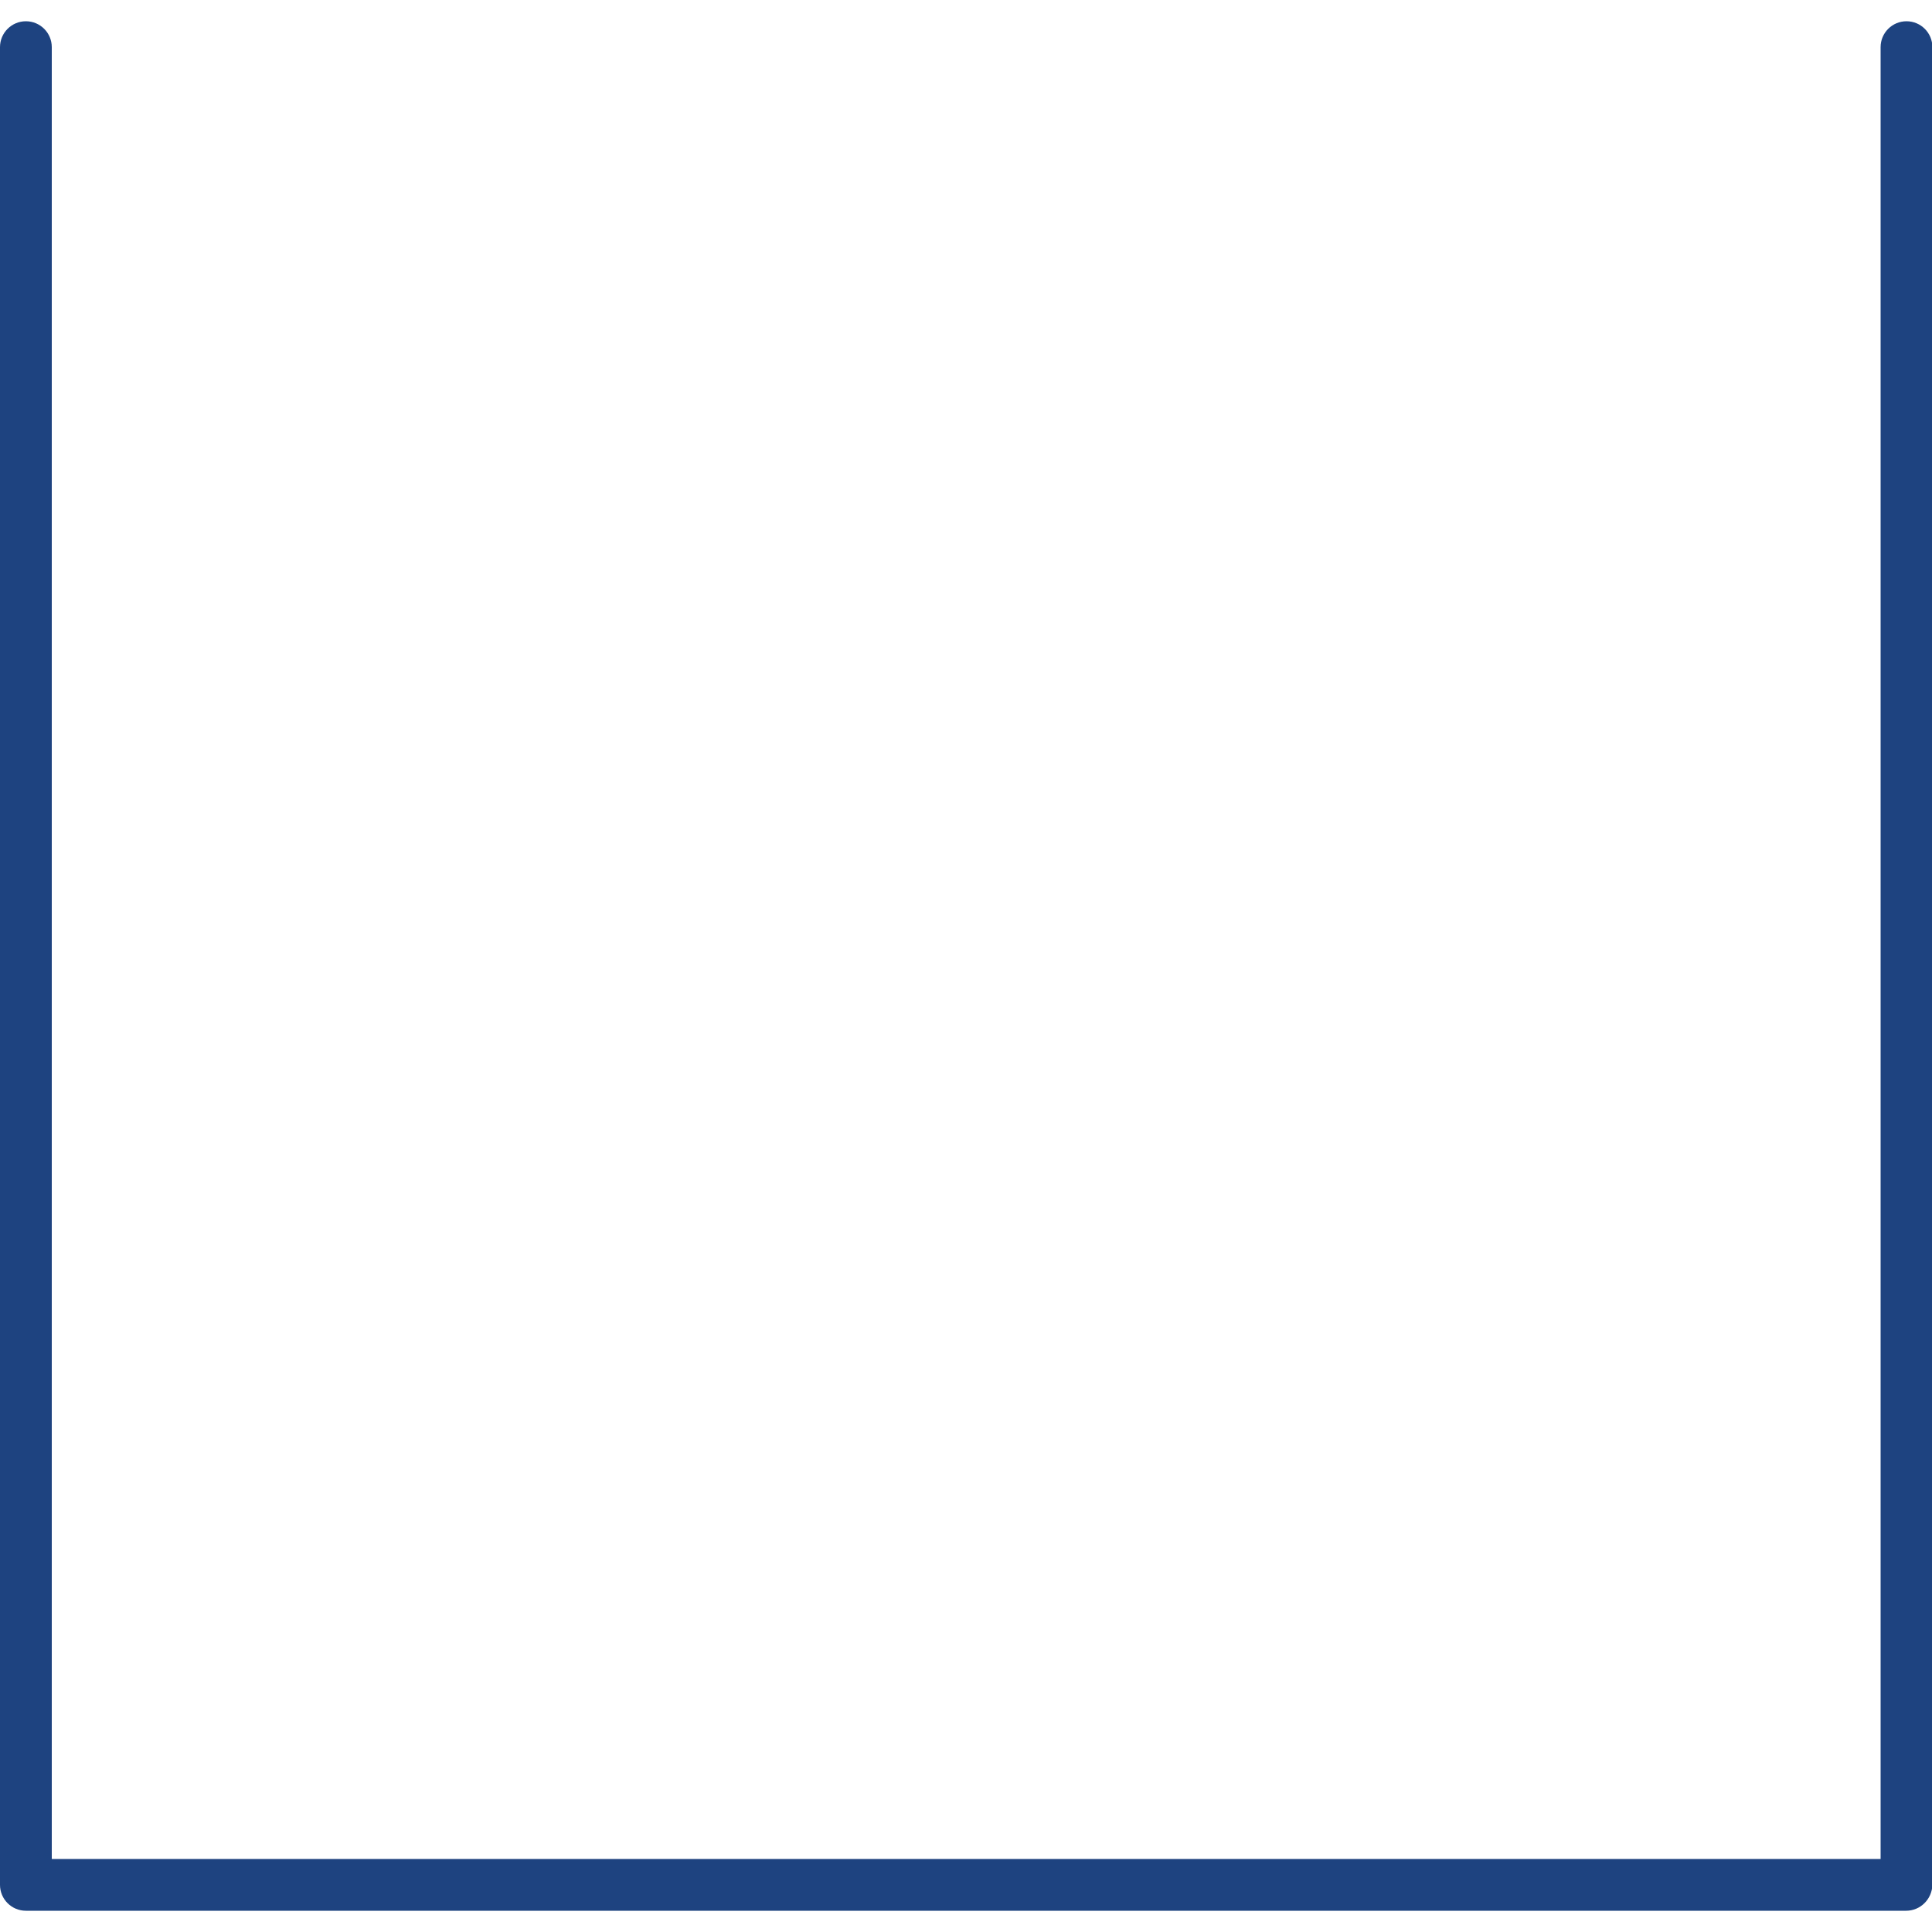
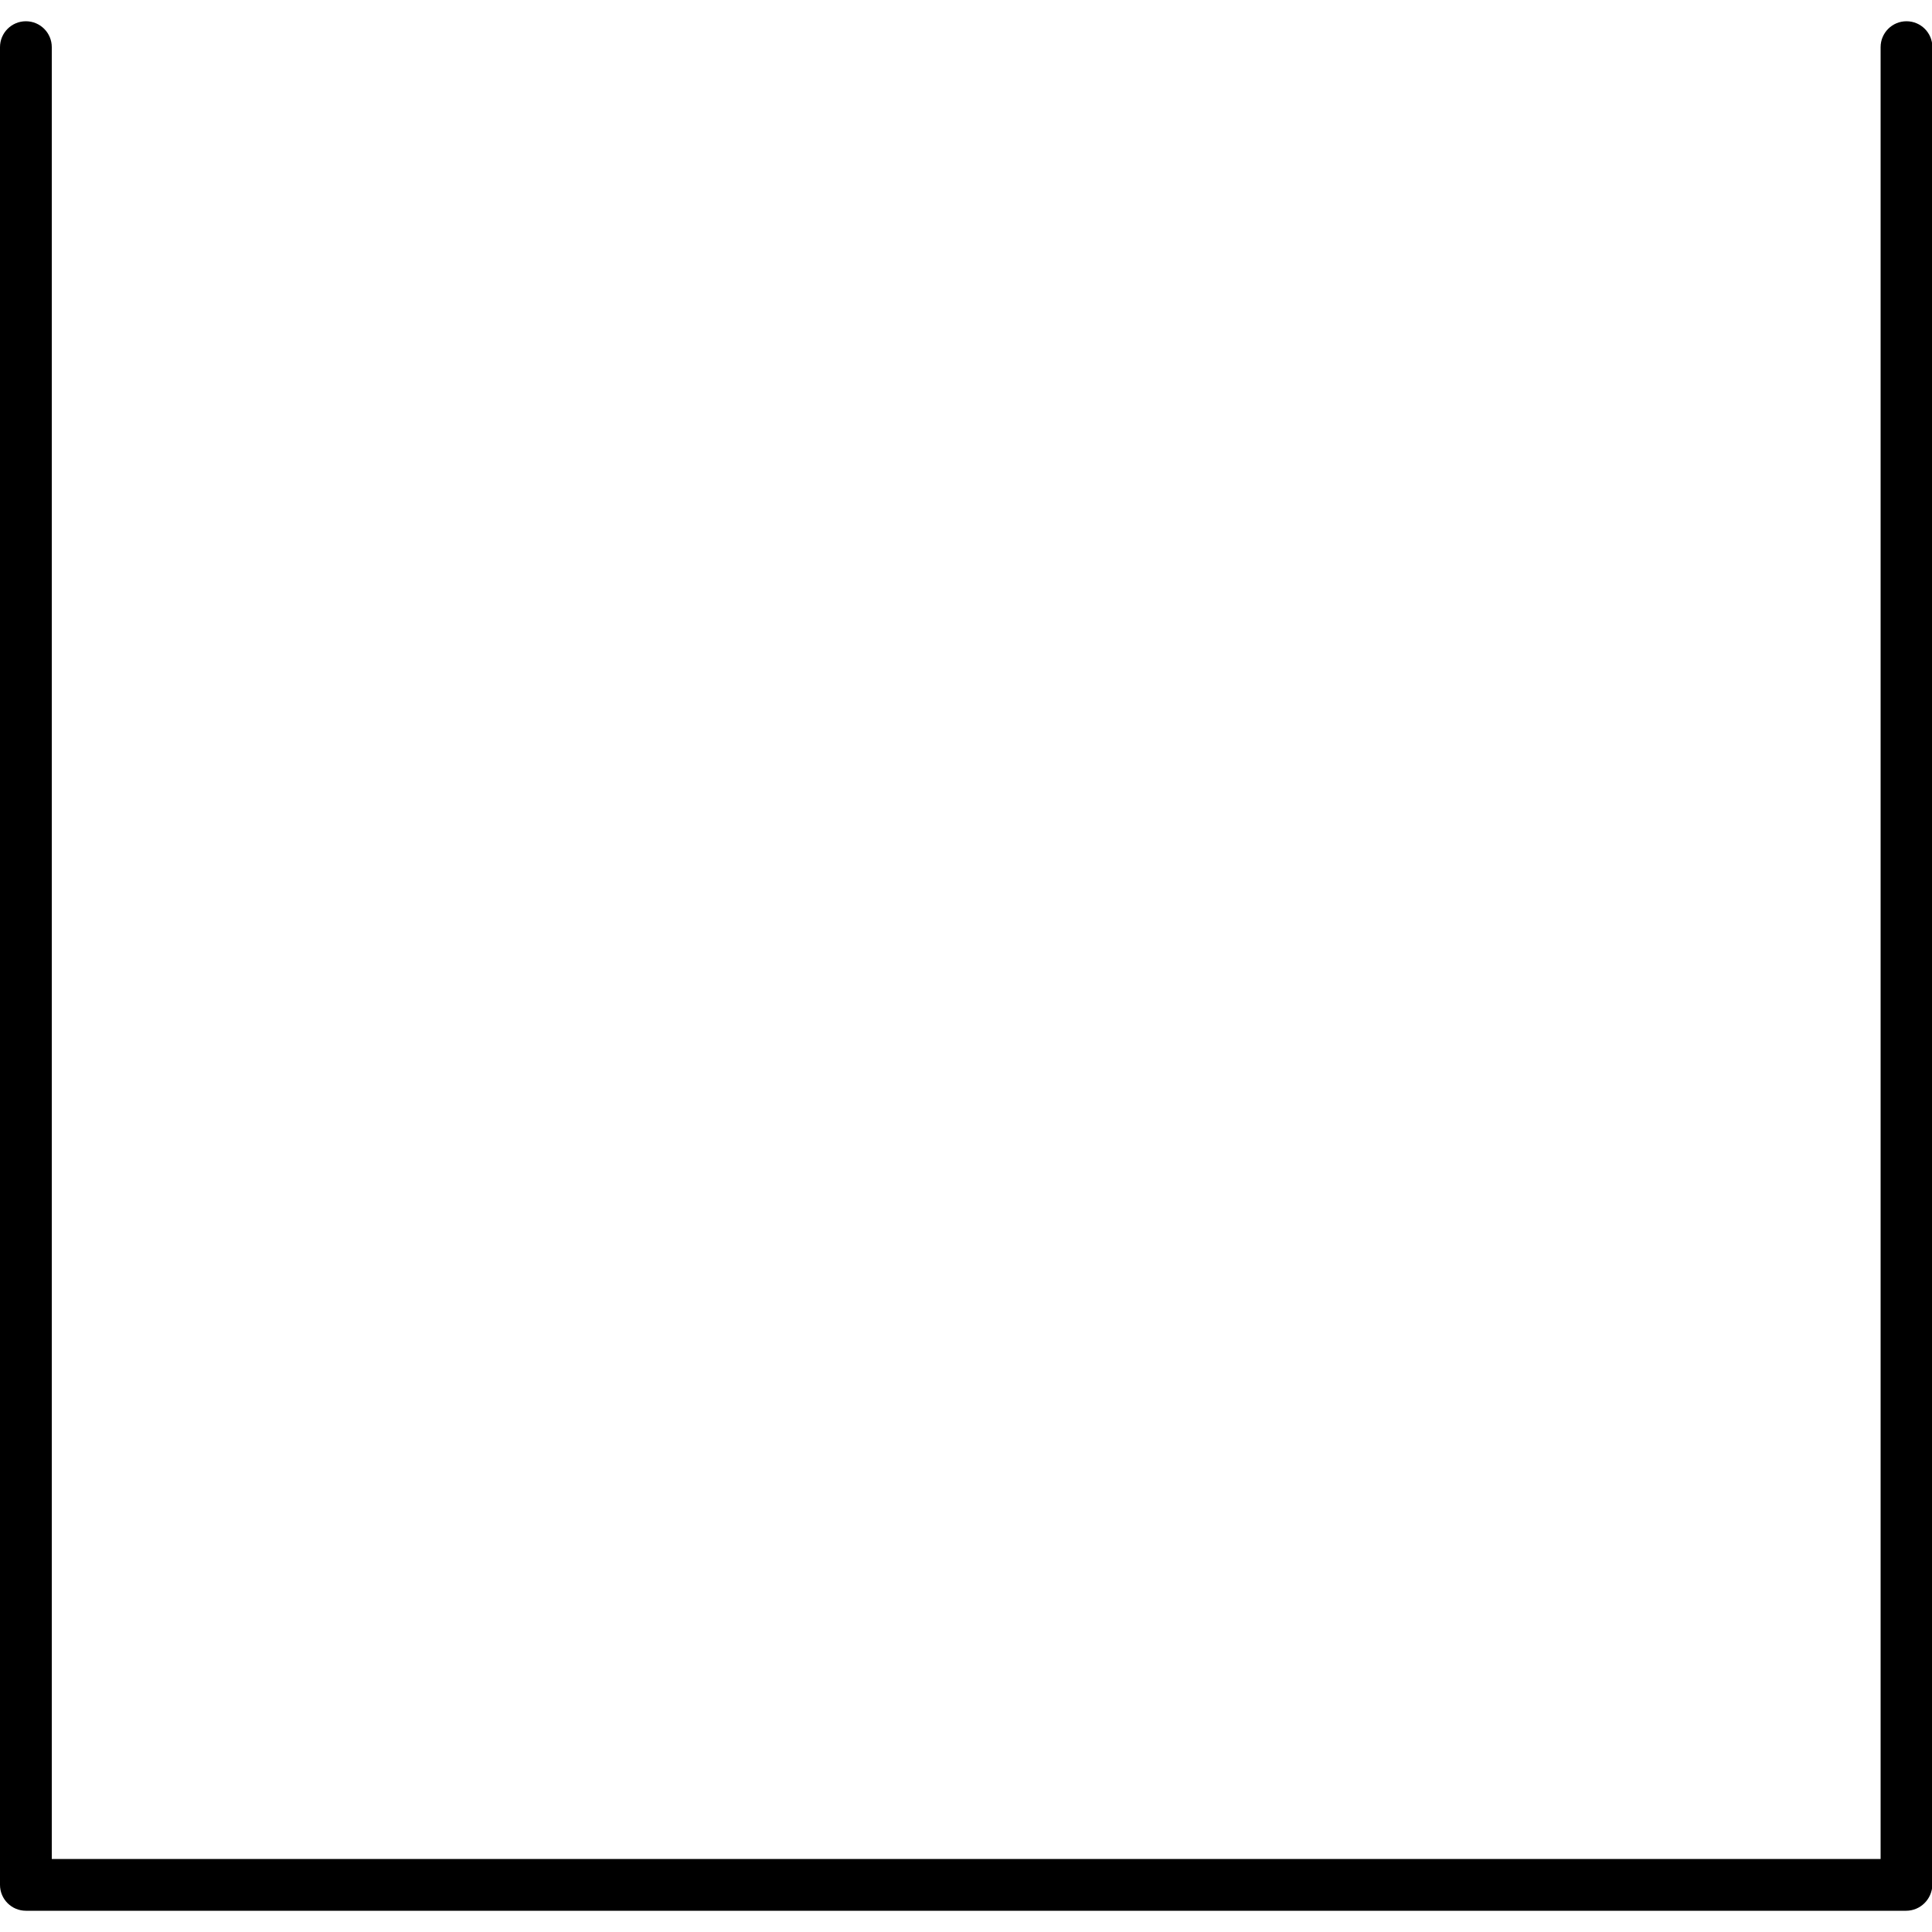
- <svg xmlns="http://www.w3.org/2000/svg" version="1.1" id="Capa_1" x="0px" y="0px" viewBox="0 0 50 50" style="enable-background:new 0 0 50 50;" xml:space="preserve">
-   <style type="text/css">
- 	.st0{fill:#1E4380;}
- </style>
+ <svg xmlns="http://www.w3.org/2000/svg" version="1.1" viewBox="0 0 50 50" xml:space="preserve">
  <path class="st0" d="M49.33,49.45H0.67C0.3,49.45,0,49.15,0,48.78V1.22c0-0.37,0.3-0.67,0.67-0.67s0.67,0.3,0.67,0.67v46.89h47.33  V1.22c0-0.37,0.3-0.67,0.67-0.67c0.37,0,0.67,0.3,0.67,0.67v47.56C50,49.15,49.7,49.45,49.33,49.45z" />
</svg>
